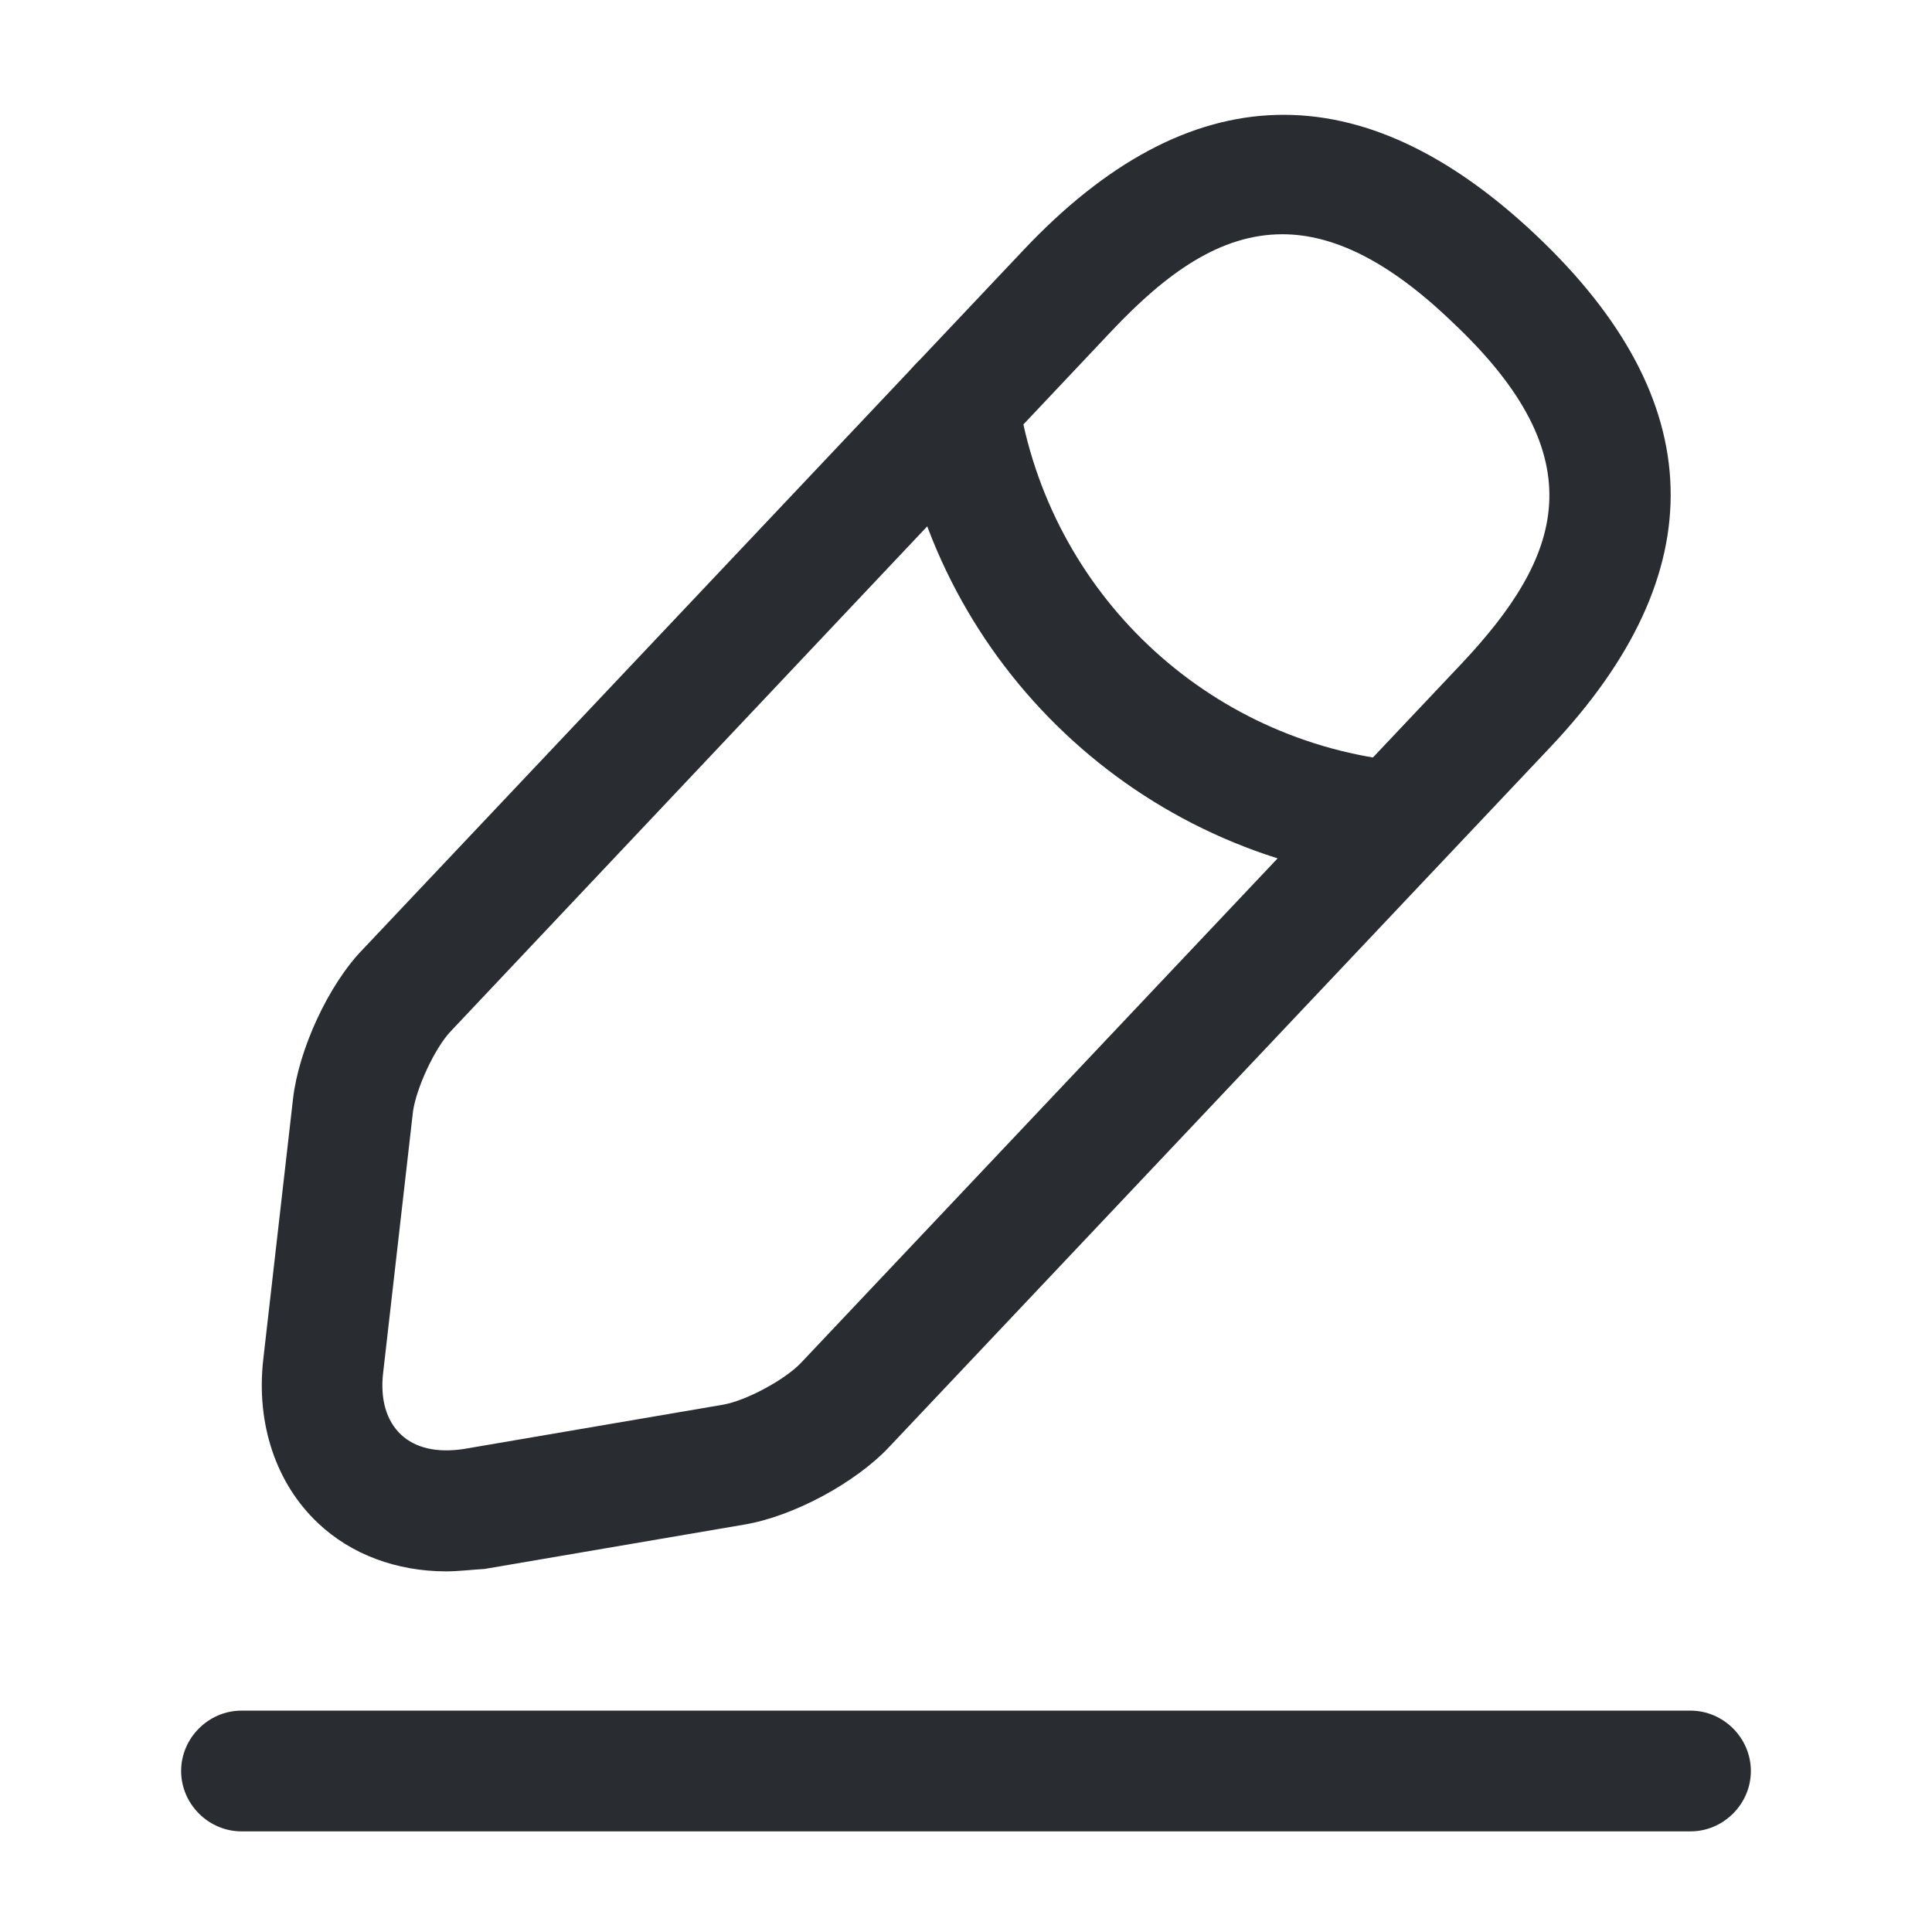
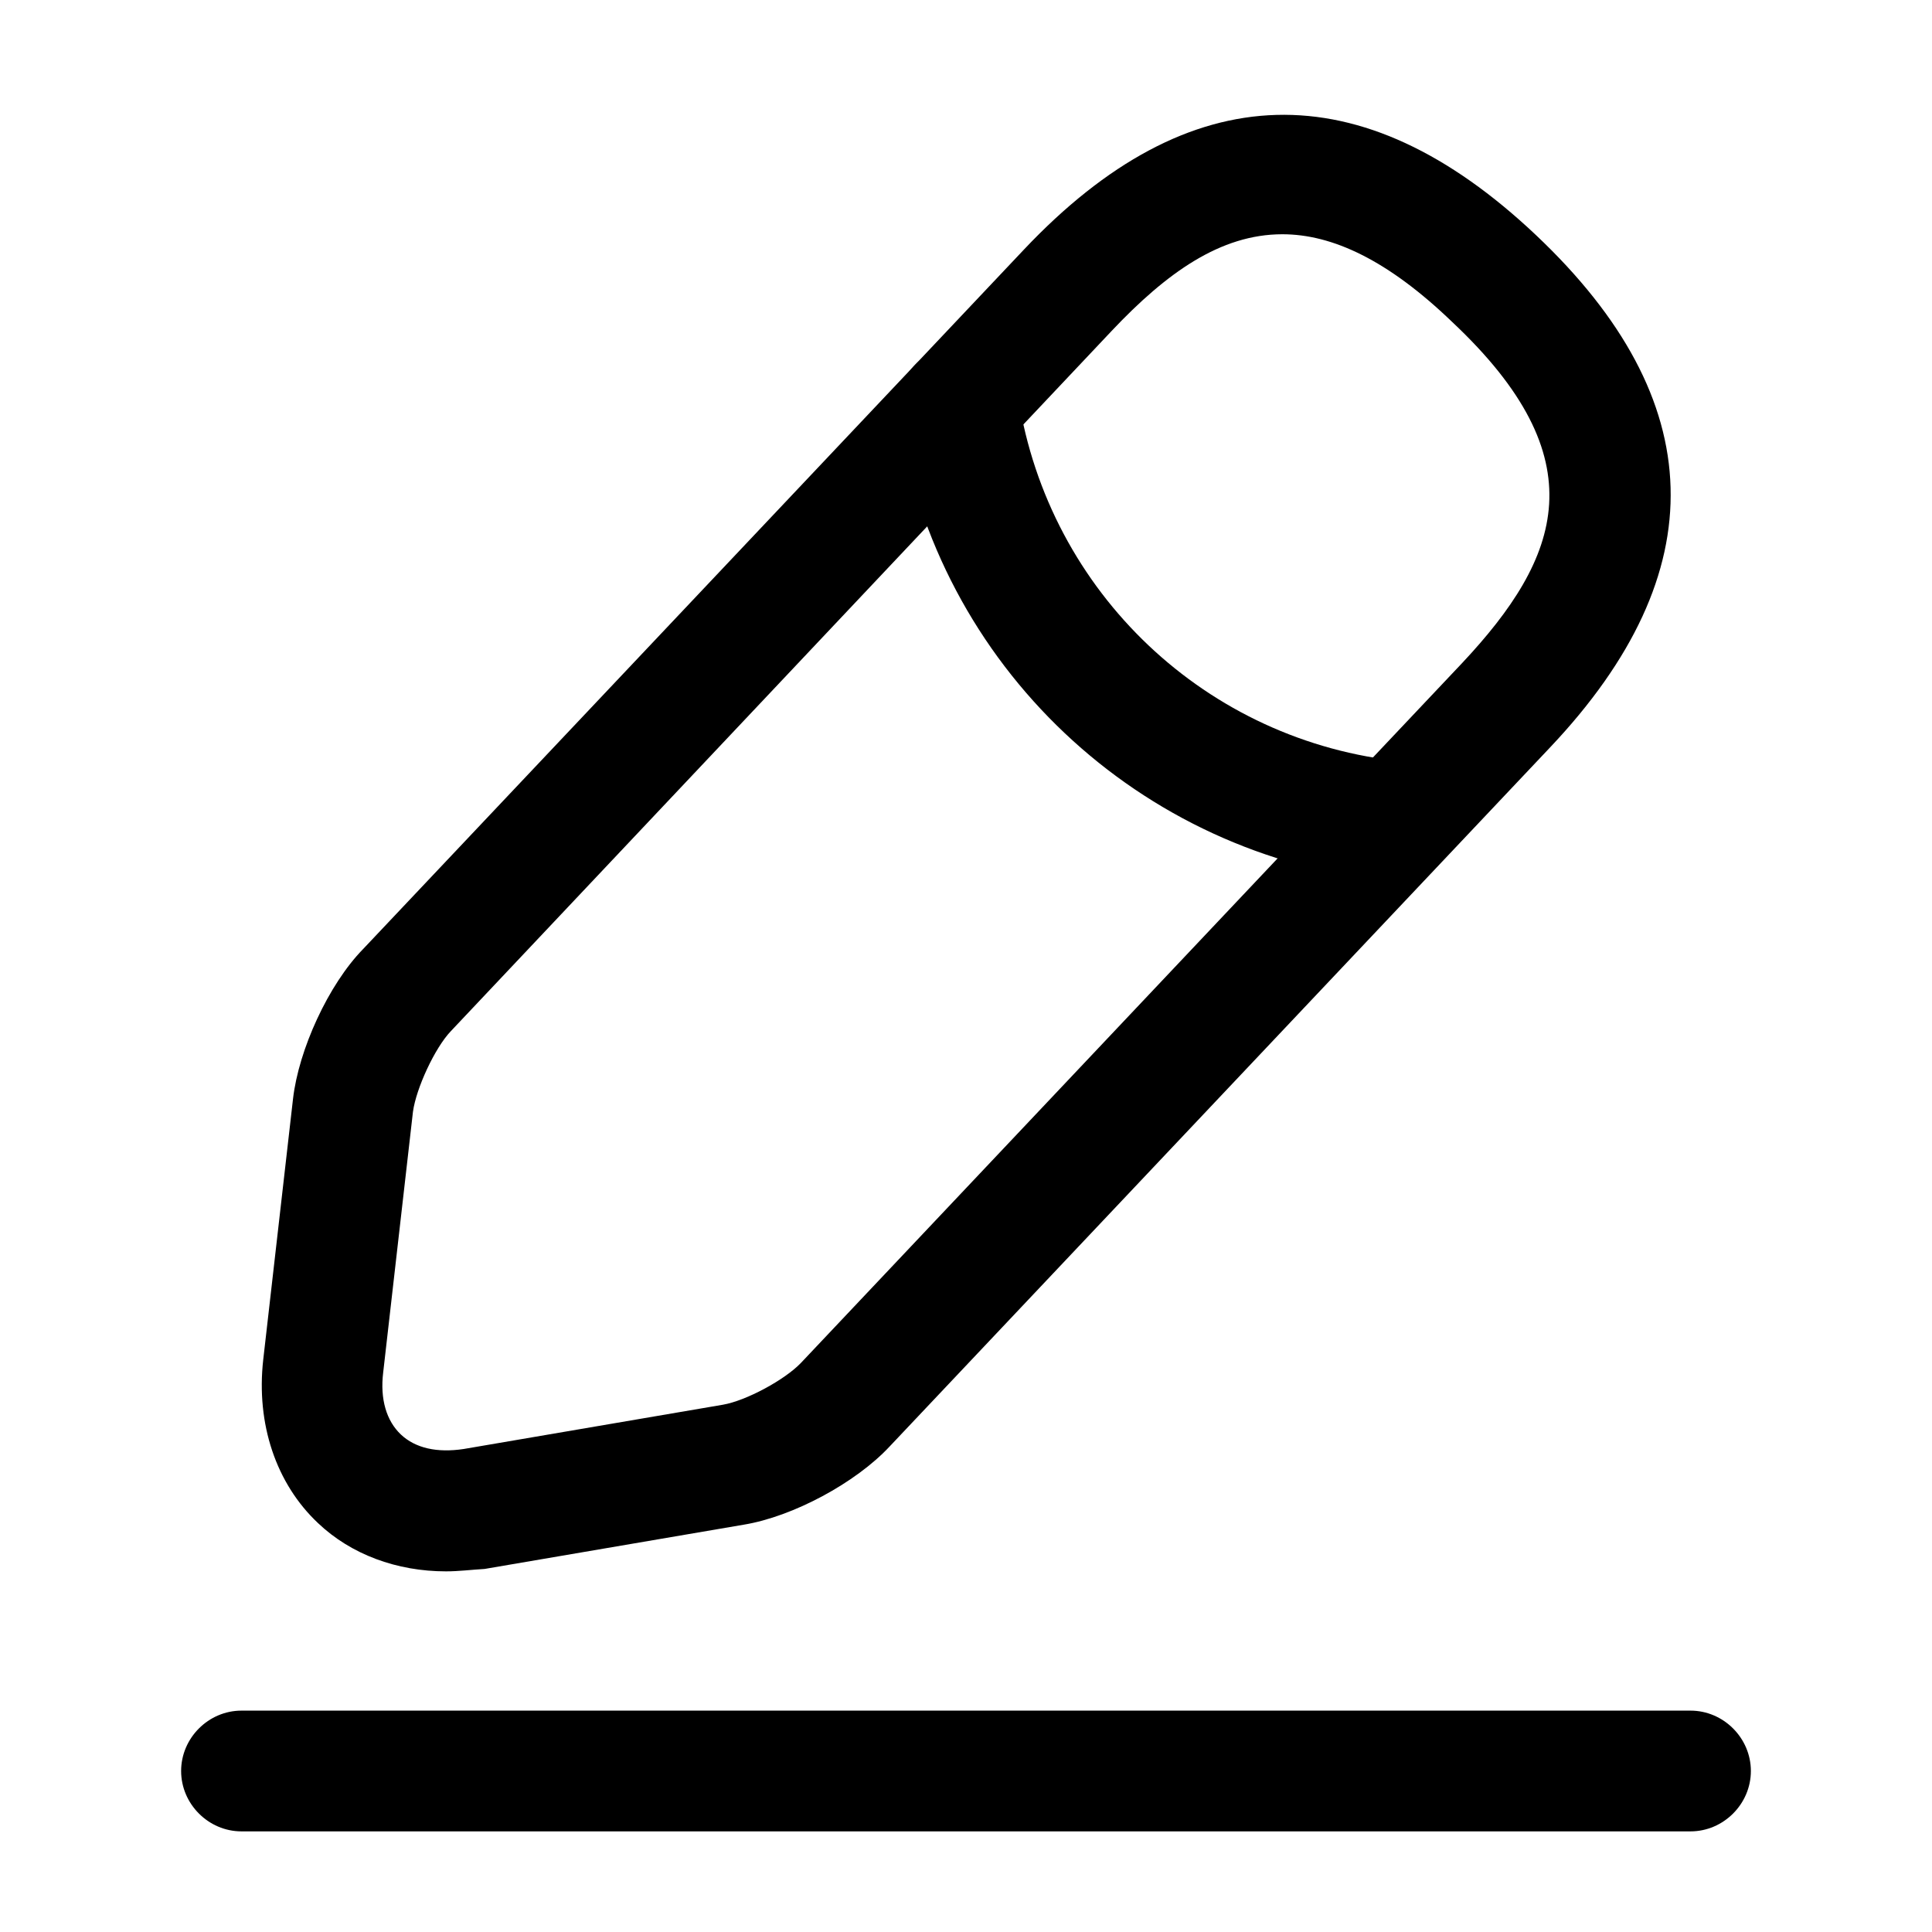
<svg xmlns="http://www.w3.org/2000/svg" width="24" height="24" viewBox="0 0 24 24" fill="none">
-   <path d="M5.54 19.52C4.93 19.52 4.36 19.31 3.95 18.92C3.43 18.43 3.18 17.69 3.27 16.89L3.64 13.65C3.71 13.04 4.08 12.23 4.51 11.79L12.72 3.1C14.77 0.93 16.91 0.87 19.08 2.92C21.25 4.97 21.31 7.11 19.26 9.28L11.05 17.97C10.63 18.42 9.85 18.84 9.24 18.94L6.02 19.49C5.85 19.5 5.7 19.52 5.54 19.52ZM15.93 2.91C15.16 2.91 14.49 3.39 13.81 4.11L5.6 12.81C5.4 13.02 5.17 13.52 5.13 13.81L4.76 17.05C4.72 17.38 4.8 17.65 4.98 17.82C5.16 17.99 5.43 18.05 5.76 18L8.98 17.45C9.27 17.4 9.75 17.14 9.95 16.93L18.16 8.24C19.4 6.92 19.85 5.7 18.04 4C17.24 3.23 16.55 2.91 15.93 2.91Z" fill="#292D32" />
-   <path d="M17.34 10.95C17.32 10.95 17.29 10.95 17.27 10.95C14.15 10.64 11.64 8.27 11.16 5.17C11.1 4.76 11.38 4.38 11.79 4.31C12.2 4.25 12.58 4.53 12.65 4.94C13.03 7.36 14.99 9.22 17.43 9.46C17.84 9.5 18.14 9.87 18.1 10.28C18.05 10.66 17.72 10.95 17.34 10.95Z" fill="#292D32" />
-   <path d="M21 22.75H3C2.59 22.75 2.25 22.41 2.25 22C2.25 21.59 2.59 21.25 3 21.25H21C21.41 21.25 21.75 21.59 21.75 22C21.75 22.41 21.41 22.75 21 22.75Z" fill="#292D32" />
+   <path d="M5.54 19.52C4.93 19.52 4.36 19.31 3.95 18.92C3.43 18.43 3.18 17.69 3.27 16.89L3.64 13.65C3.71 13.04 4.08 12.23 4.51 11.79L12.72 3.1C14.77 0.93 16.91 0.87 19.08 2.92C21.25 4.97 21.31 7.11 19.26 9.28L11.05 17.97C10.63 18.42 9.85 18.84 9.24 18.94L6.02 19.49C5.85 19.5 5.7 19.52 5.54 19.52ZM15.93 2.91C15.16 2.91 14.49 3.39 13.81 4.11L5.6 12.81C5.4 13.02 5.17 13.52 5.13 13.81L4.76 17.05C4.72 17.38 4.8 17.65 4.98 17.82C5.16 17.99 5.43 18.05 5.76 18L8.98 17.45C9.27 17.4 9.75 17.14 9.95 16.93L18.16 8.24C19.4 6.92 19.85 5.7 18.04 4C17.24 3.23 16.55 2.91 15.93 2.91Z" fill="currentColor" />
+   <path d="M17.34 10.95C17.32 10.95 17.29 10.95 17.27 10.95C14.15 10.64 11.64 8.27 11.16 5.17C11.1 4.76 11.38 4.38 11.79 4.31C12.2 4.25 12.58 4.53 12.65 4.94C13.03 7.36 14.99 9.22 17.43 9.46C17.84 9.5 18.14 9.87 18.1 10.28C18.05 10.66 17.72 10.95 17.34 10.95Z" fill="currentColor" />
+   <path d="M21 22.75H3C2.59 22.75 2.25 22.41 2.25 22C2.25 21.59 2.59 21.25 3 21.25H21C21.41 21.25 21.75 21.59 21.75 22C21.75 22.41 21.41 22.75 21 22.75Z" fill="currentColor" />
</svg>
